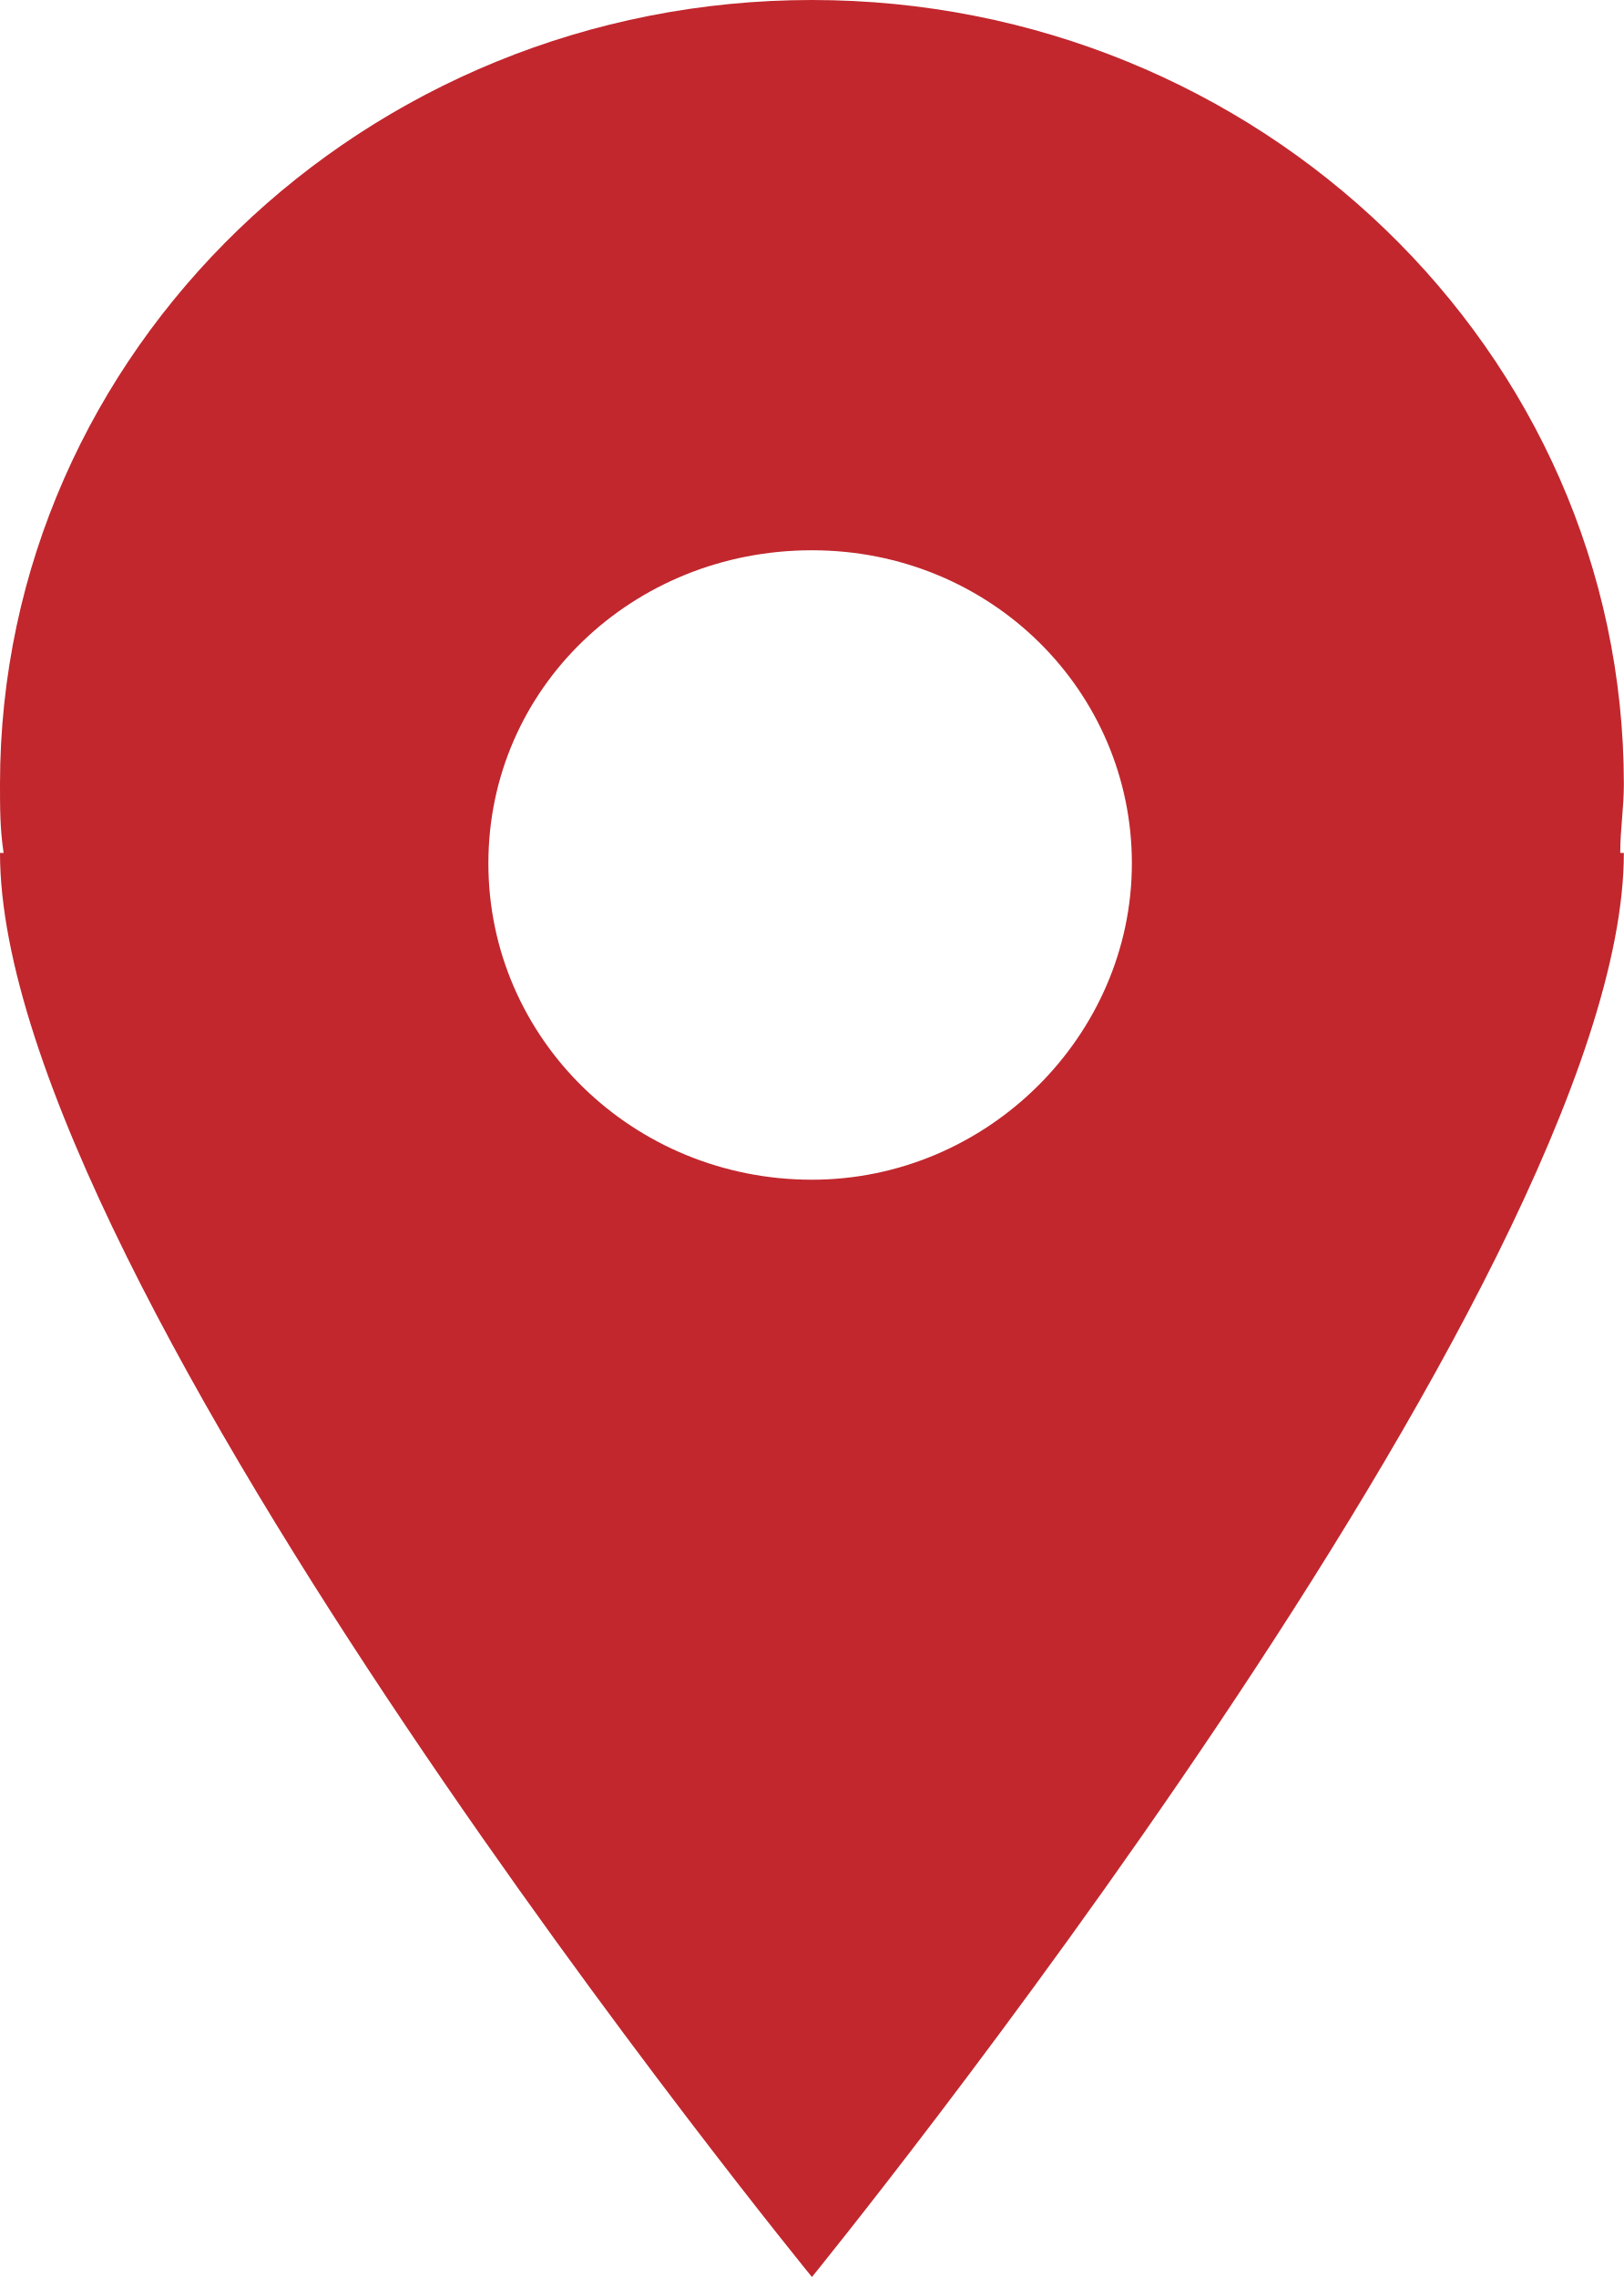
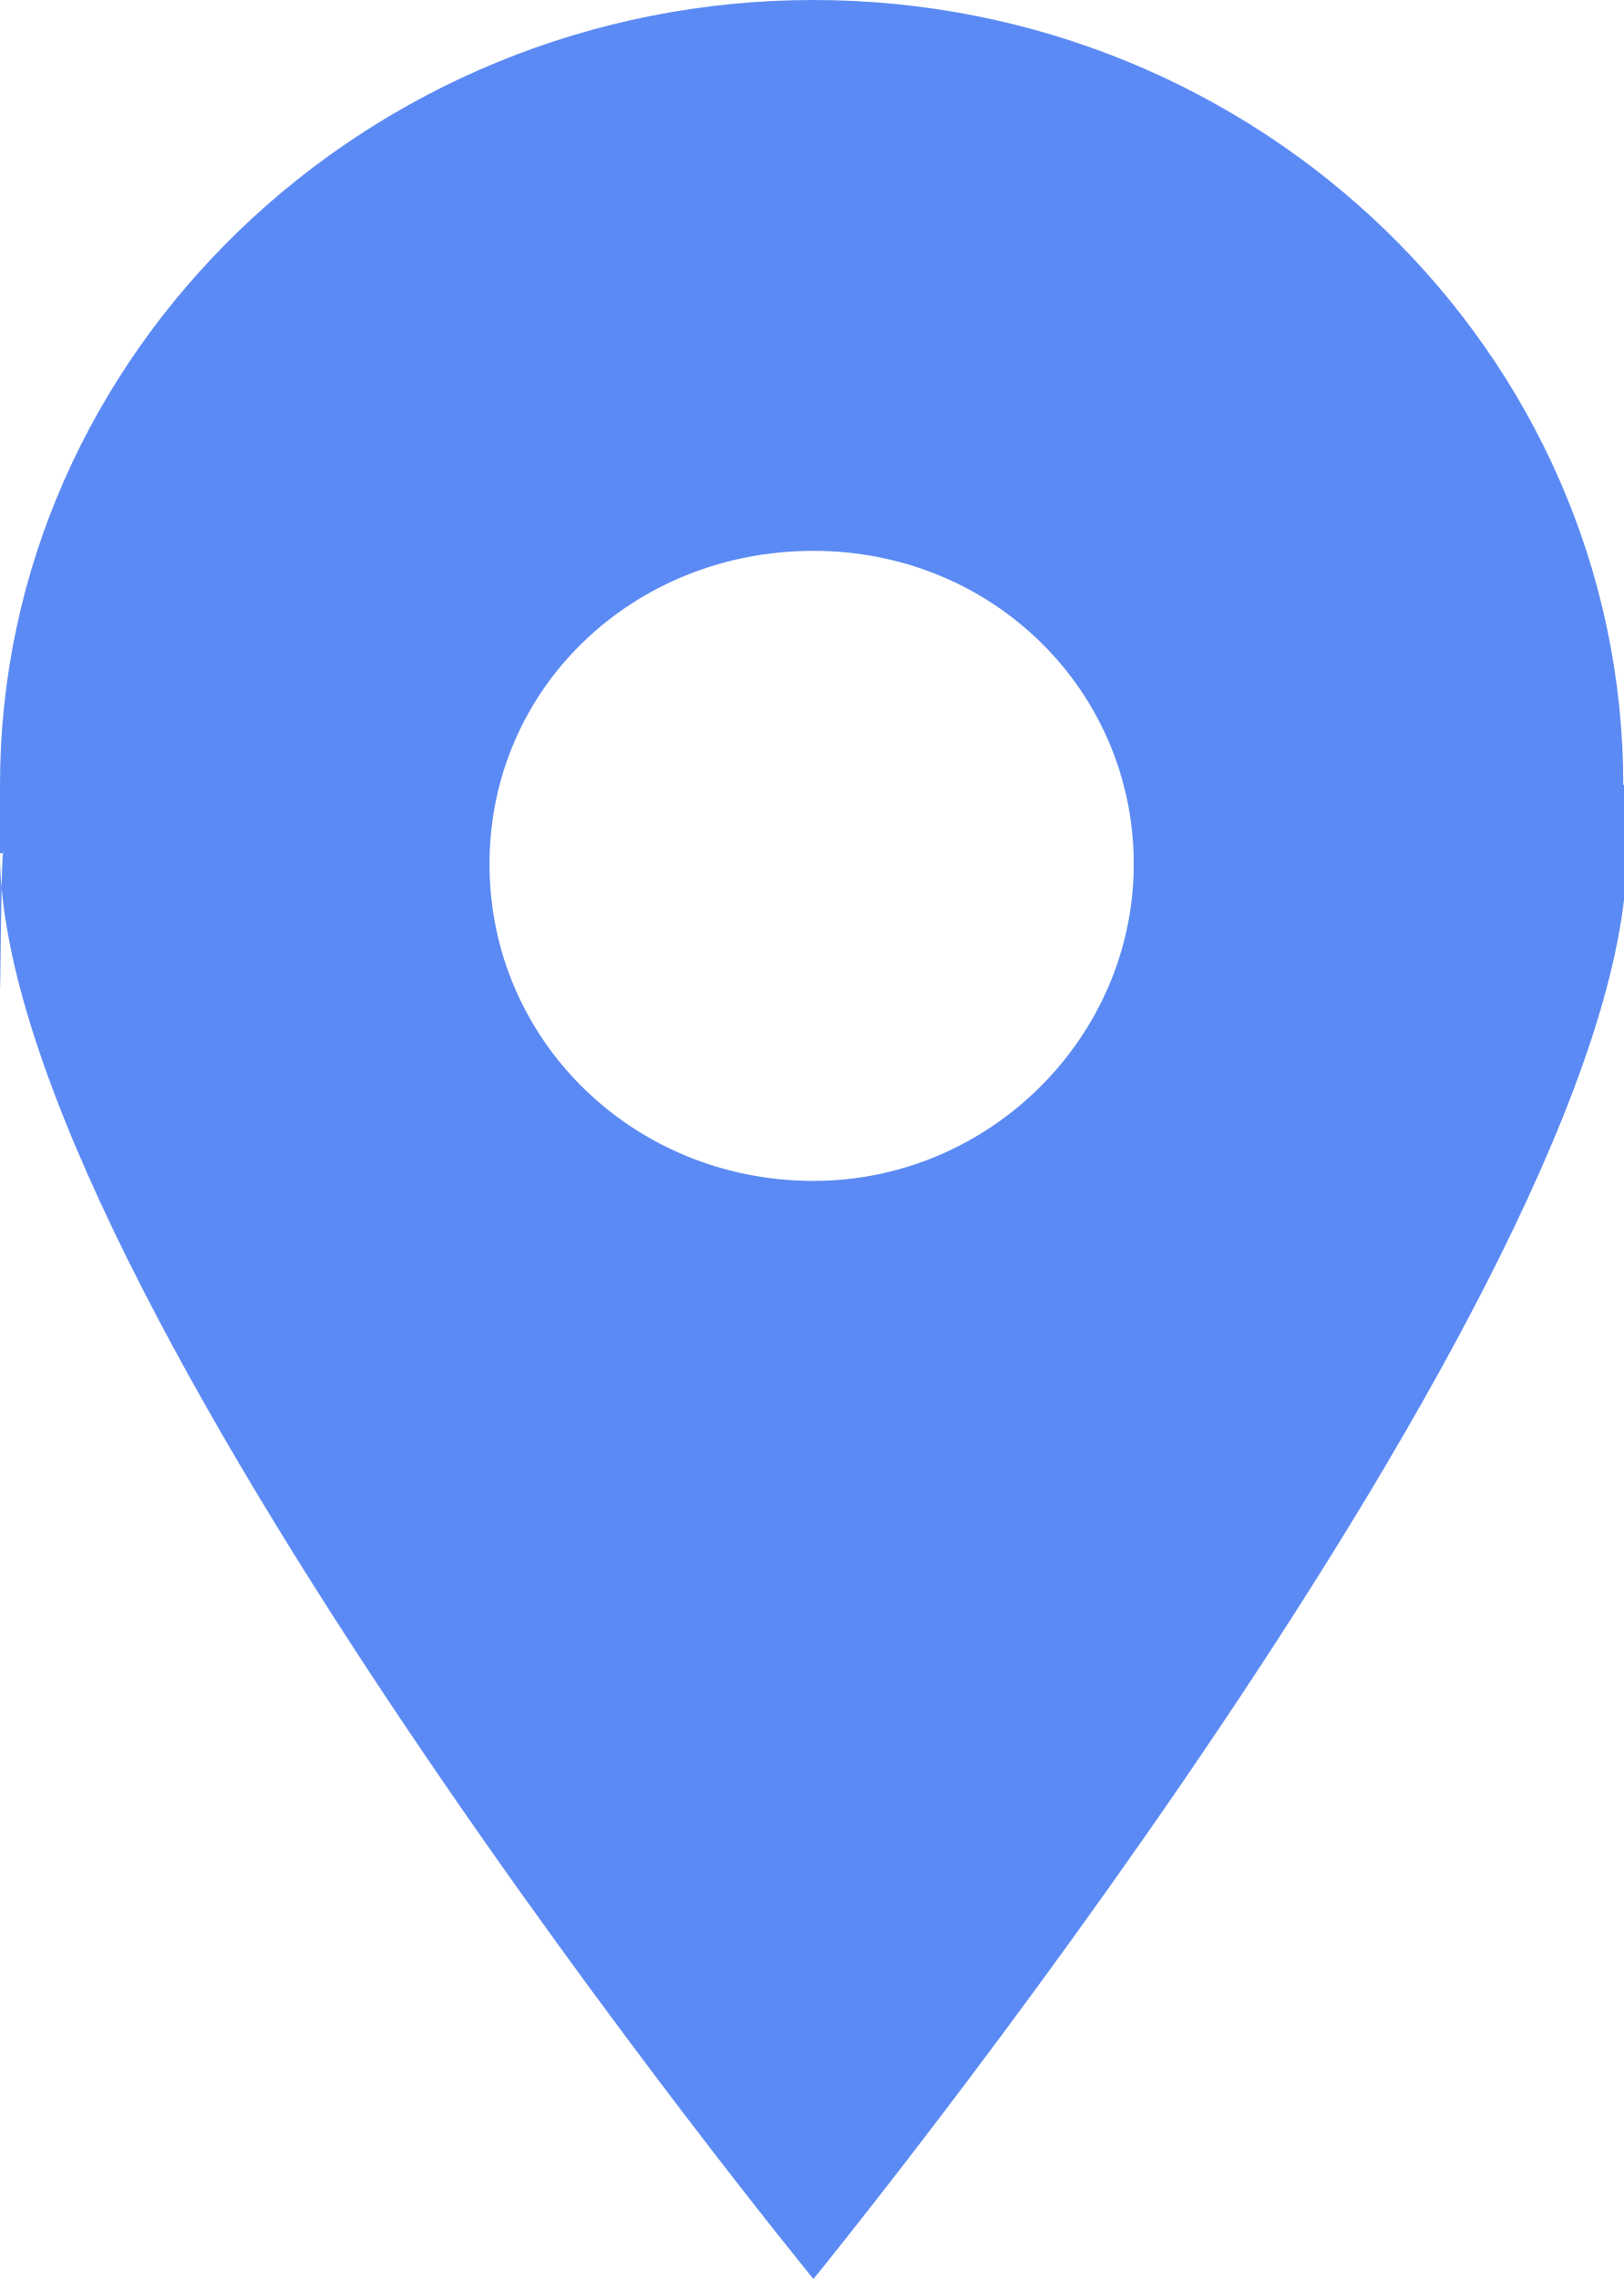
- <svg xmlns="http://www.w3.org/2000/svg" width="45.12" height="63.27" data-name="Layer 2">
-   <g data-name="Layer 2">
-     <path d="M45.12 21.79C45.12 9.75 34.98 0 22.56 0S0 9.75 0 21.79c0 .67 0 1.24.1 1.91H0c0 11.95 22.56 39.57 22.56 39.57S45.12 35.55 45.12 23.7h-.1c0-.67.1-1.24.1-1.91ZM22.56 32.78c-4.97 0-8.99-3.92-8.99-8.79s4.01-8.7 8.99-8.7 8.89 3.92 8.89 8.7-4.01 8.79-8.89 8.79Z" data-name="Camada 1" style="fill:#c1272d;fill-rule:evenodd" />
-   </g>
+ <svg xmlns="http://www.w3.org/2000/svg" id="Layer_1" data-name="Layer 1" version="1.1" viewBox="0 0 45.1 63.3">
+   <defs>
+     <style>
+       .cls-1 {
+         fill: #5b8af4;
+         fill-rule: evenodd;
+         stroke-width: 0px;
+       }
+     </style>
+   </defs>
+   <path class="cls-1" d="M45.1,21.8C45.1,9.8,35,0,22.6,0S0,9.8,0,21.8s0,1.2.1,1.9h-.1c0,12,22.6,39.6,22.6,39.6,0,0,22.6-27.7,22.6-39.6h0c0-.7,0-1.2,0-1.9ZM22.6,32.8c-5,0-9-3.9-9-8.8s4-8.7,9-8.7,8.9,3.9,8.9,8.7-4,8.8-8.9,8.8Z" />
</svg>
